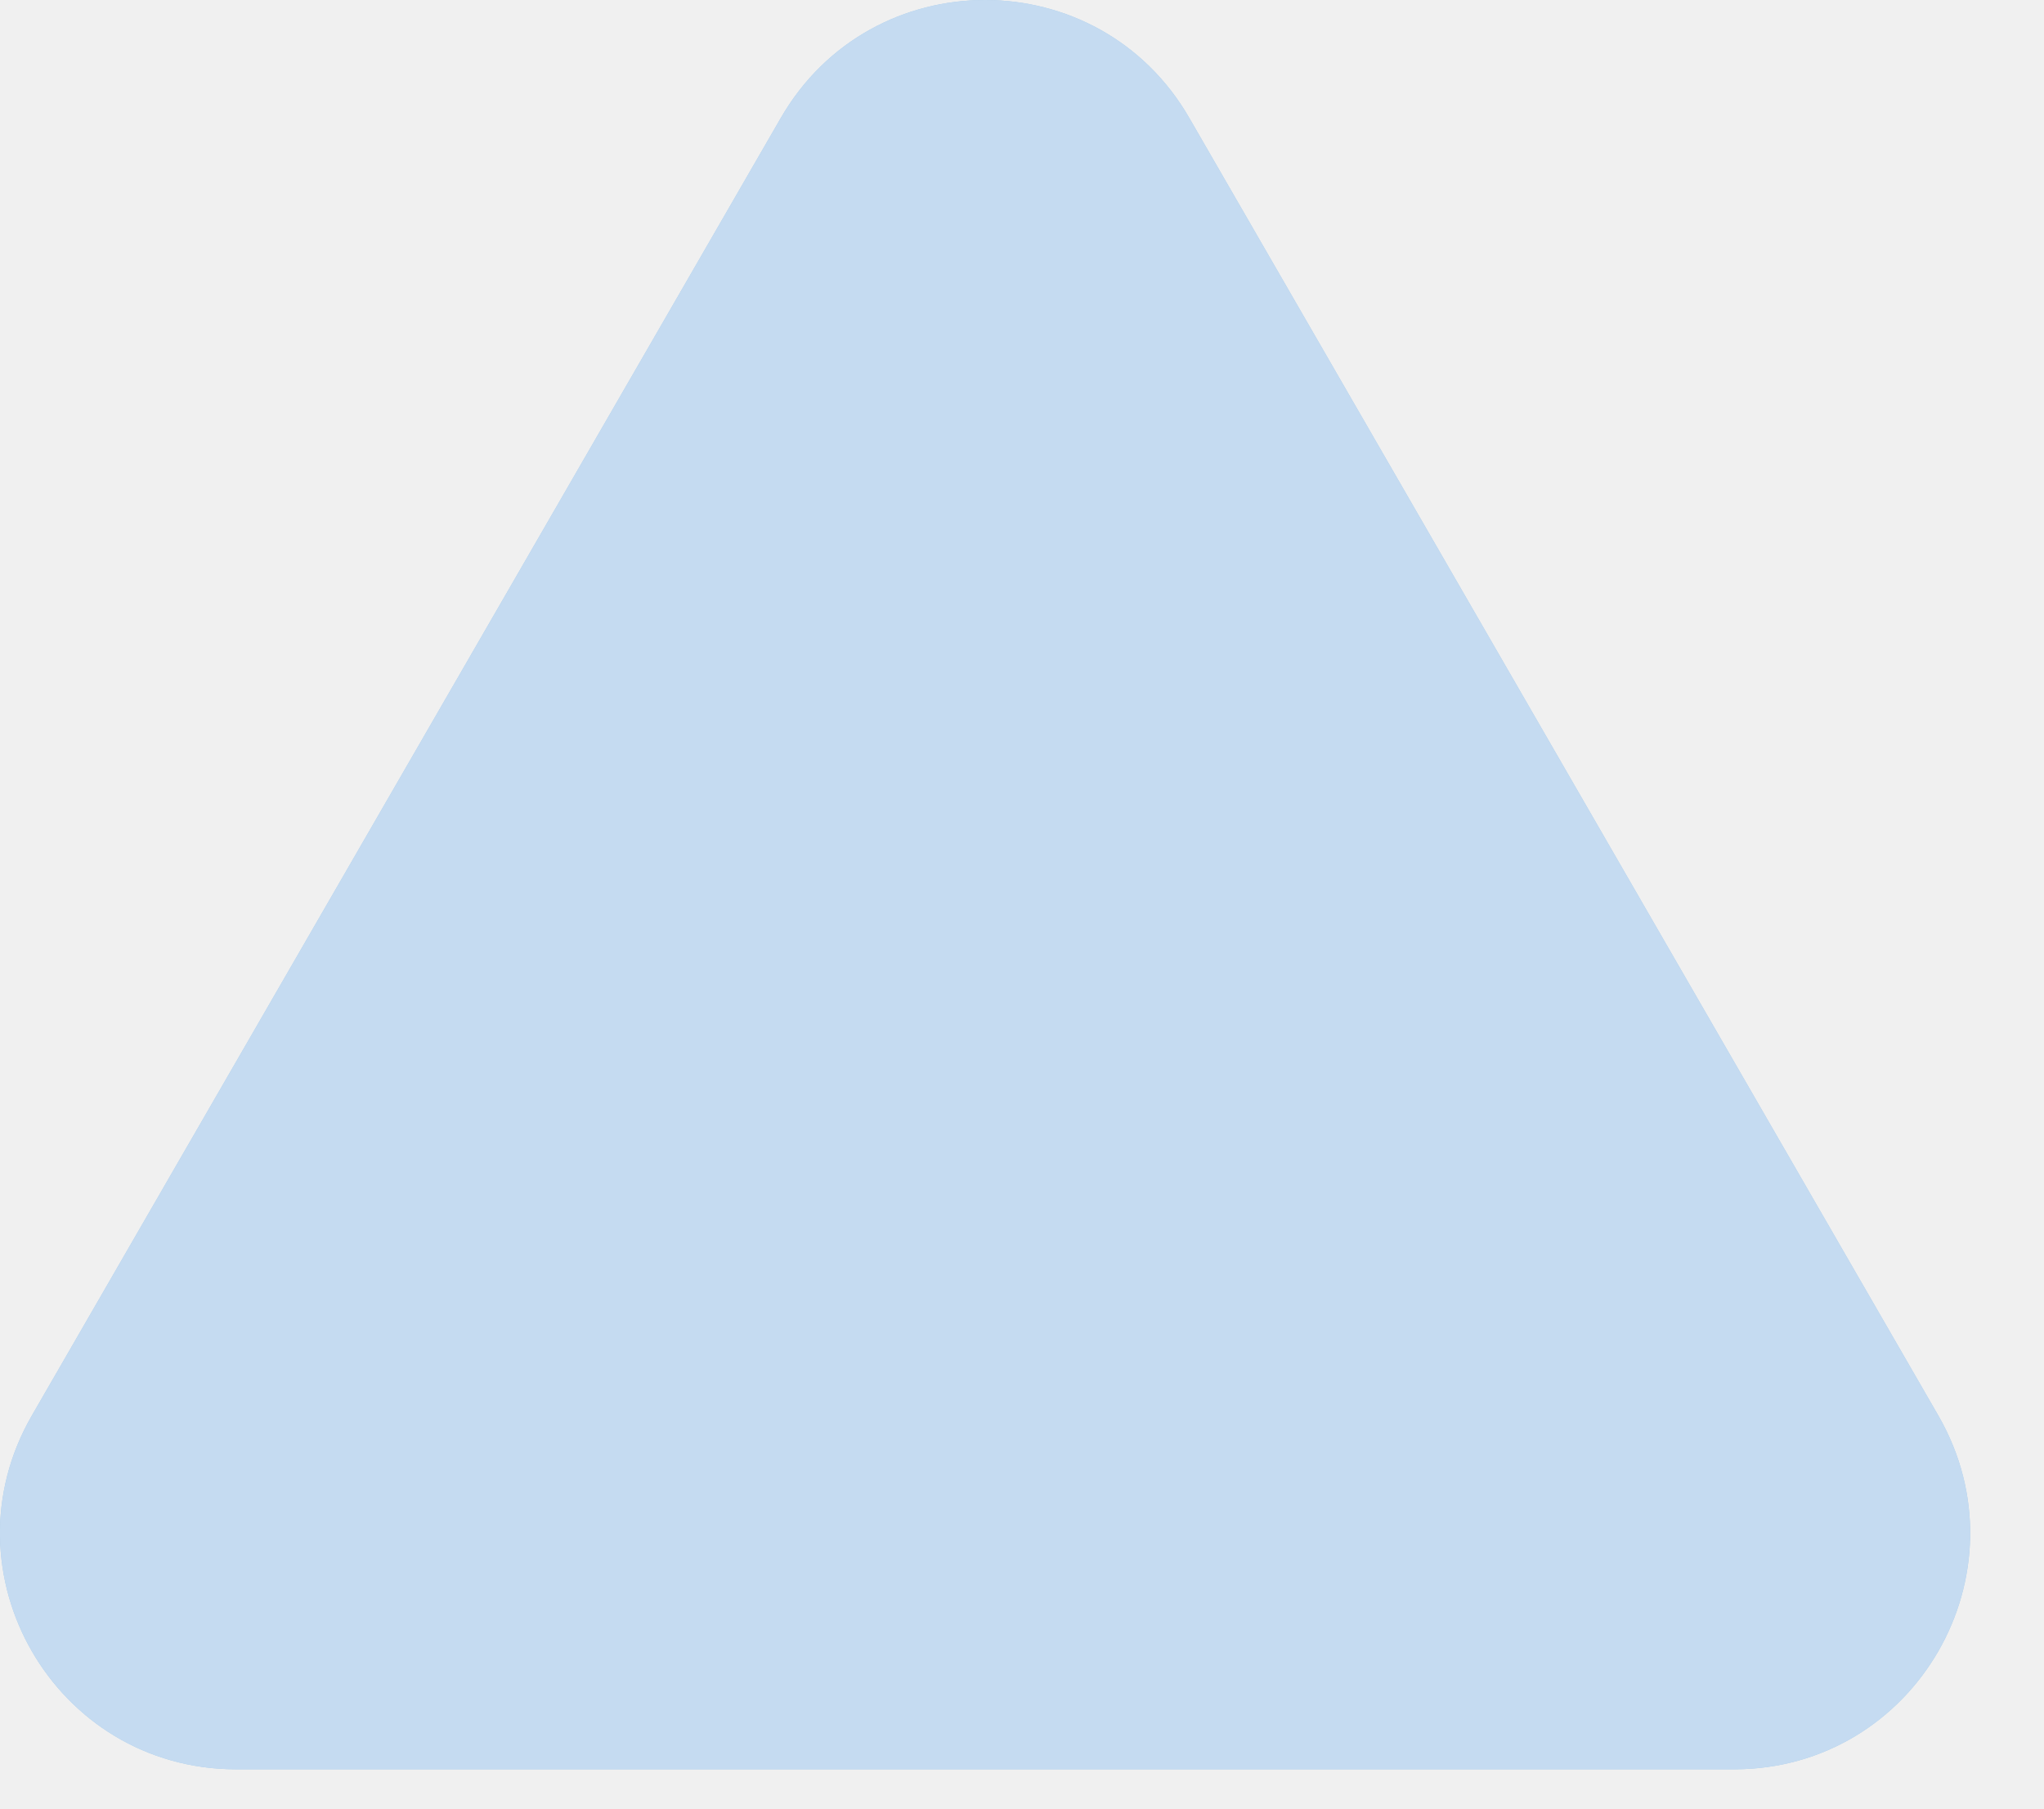
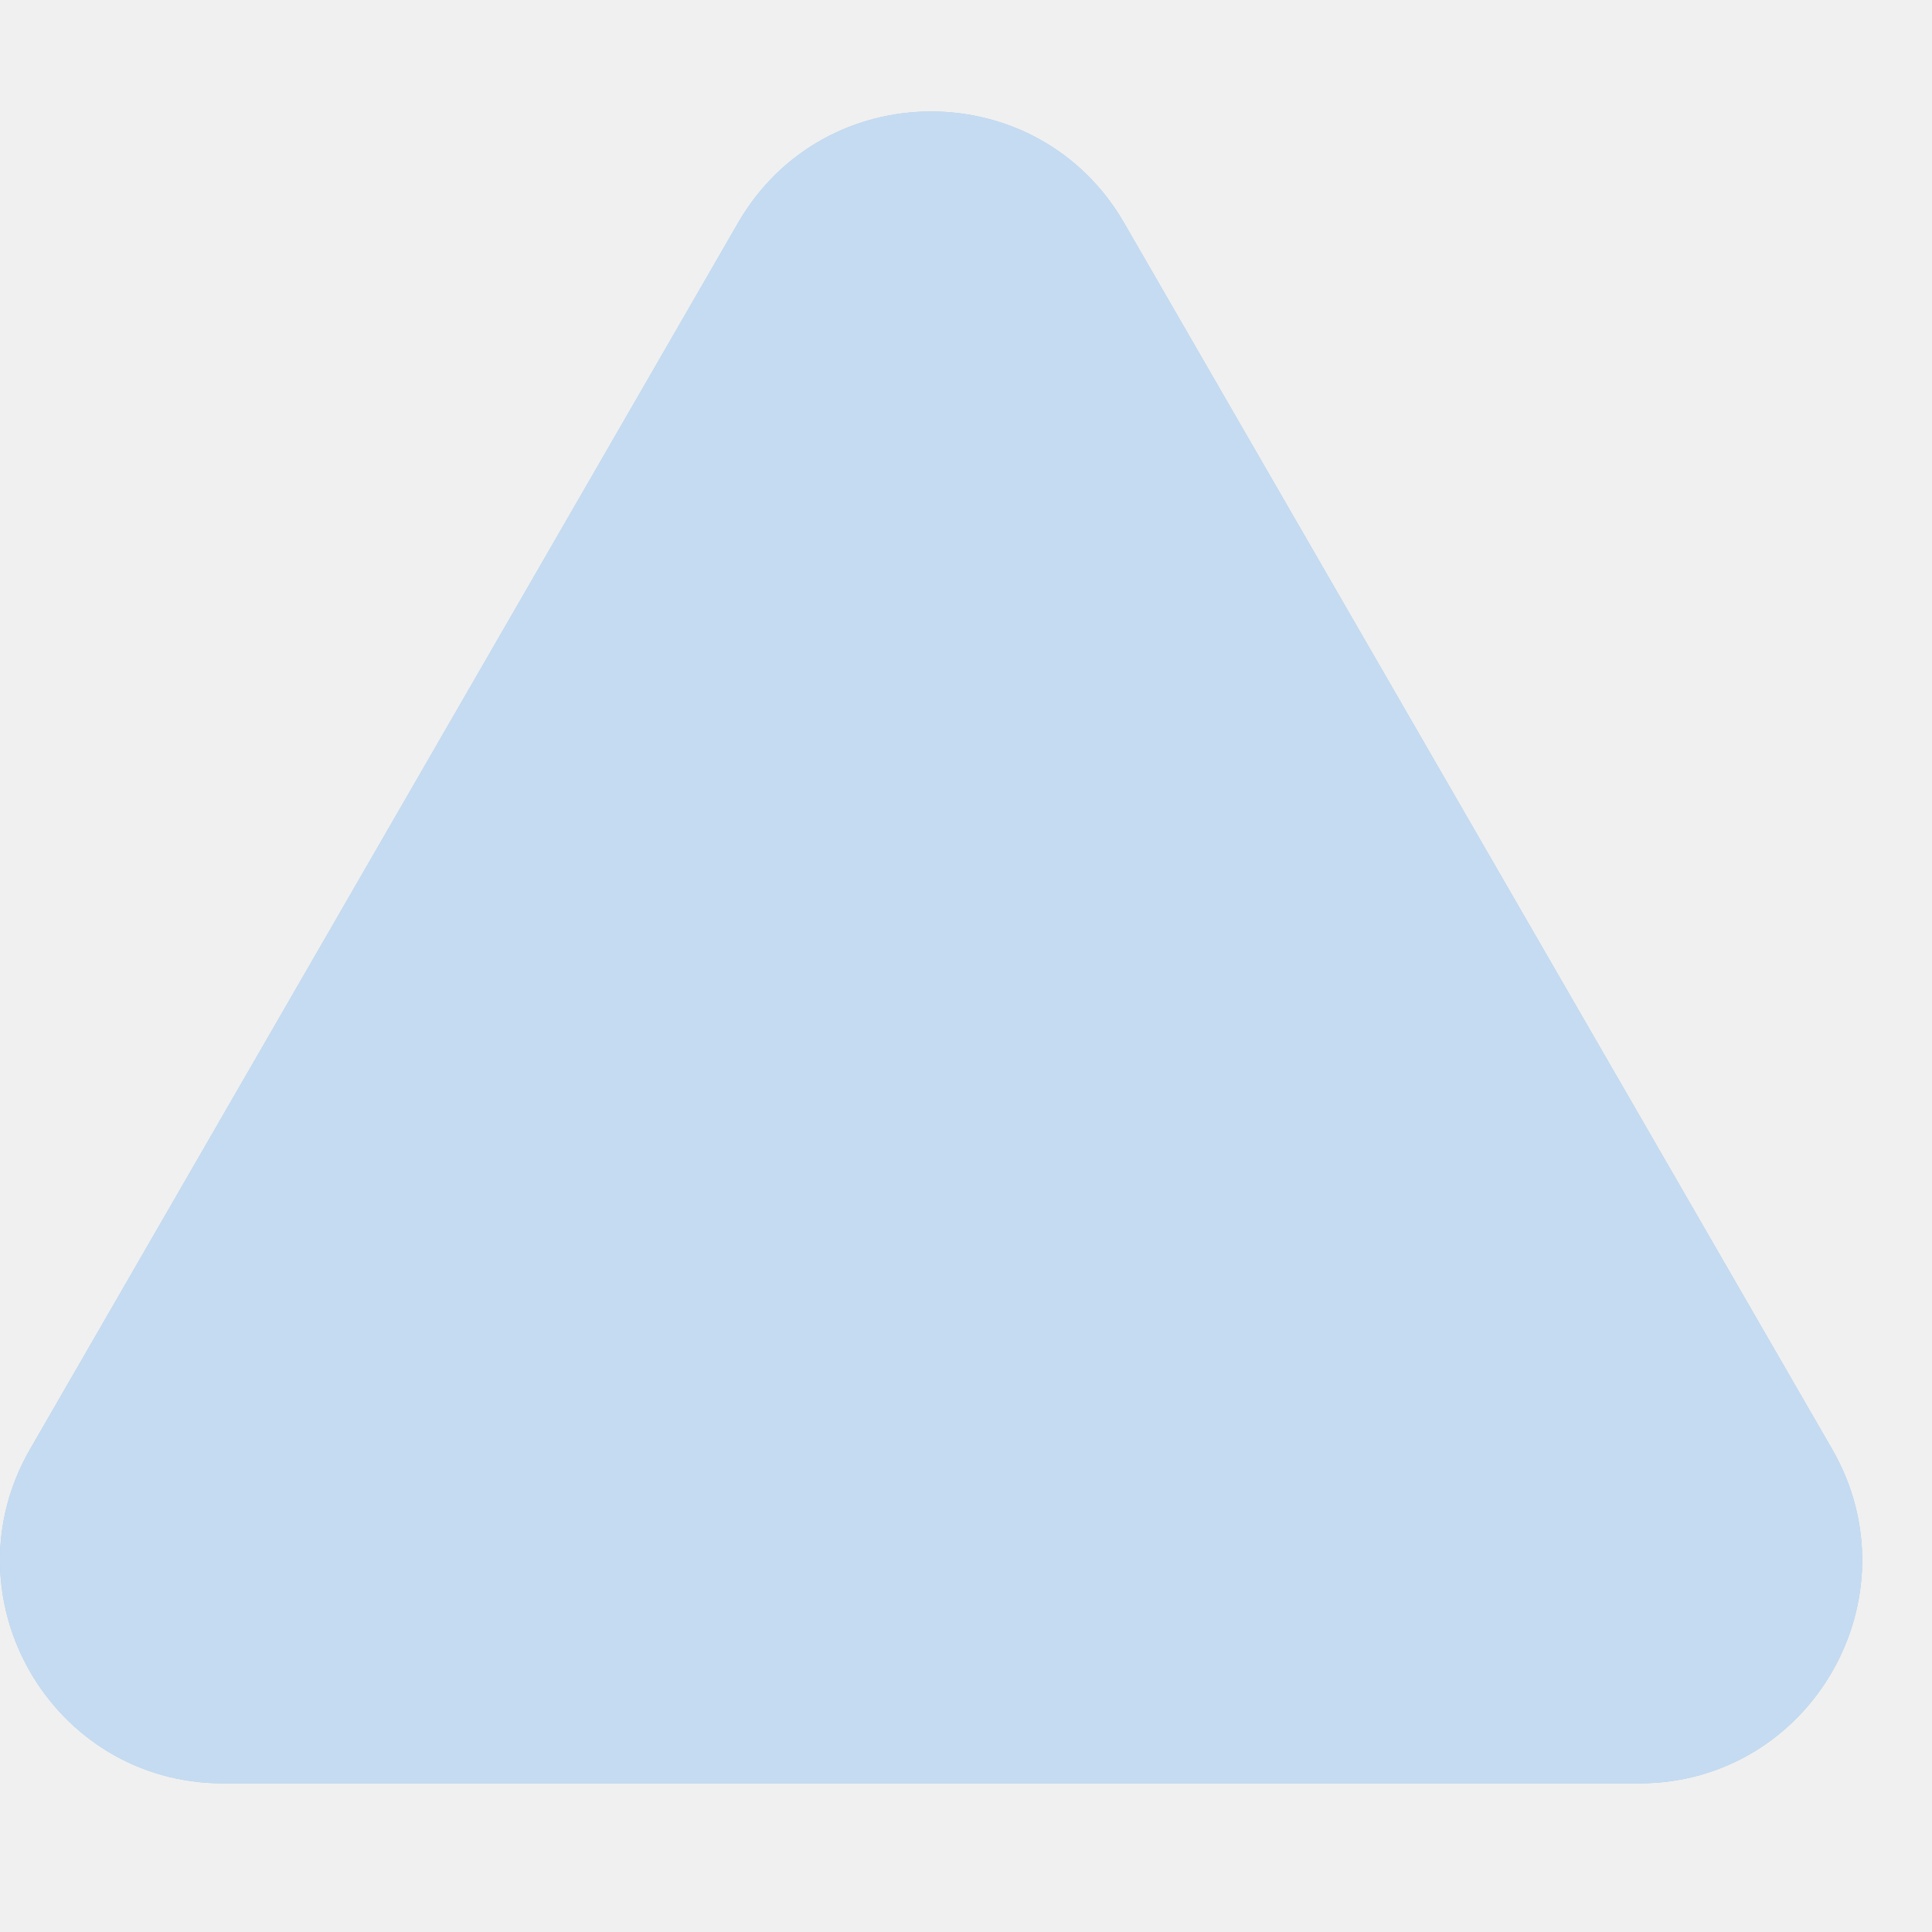
- <svg xmlns="http://www.w3.org/2000/svg" width="26" height="23" viewBox="0 0 26 23" fill="none">
+ <svg xmlns="http://www.w3.org/2000/svg" width="23" height="23" viewBox="0 0 26 23" fill="none">
  <g opacity="0.5">
    <path d="M9.932 1.5C11.087 -0.5 13.974 -0.5 15.128 1.5L24.655 18C25.809 20 24.366 22.5 22.057 22.5H3.004C0.695 22.5 -0.749 20 0.406 18L9.932 1.5Z" fill="#0071DC" />
    <path d="M9.932 1.5C11.087 -0.5 13.974 -0.5 15.128 1.5L24.655 18C25.809 20 24.366 22.5 22.057 22.5H3.004C0.695 22.5 -0.749 20 0.406 18L9.932 1.5Z" fill="white" fill-opacity="0.6" />
  </g>
</svg>
